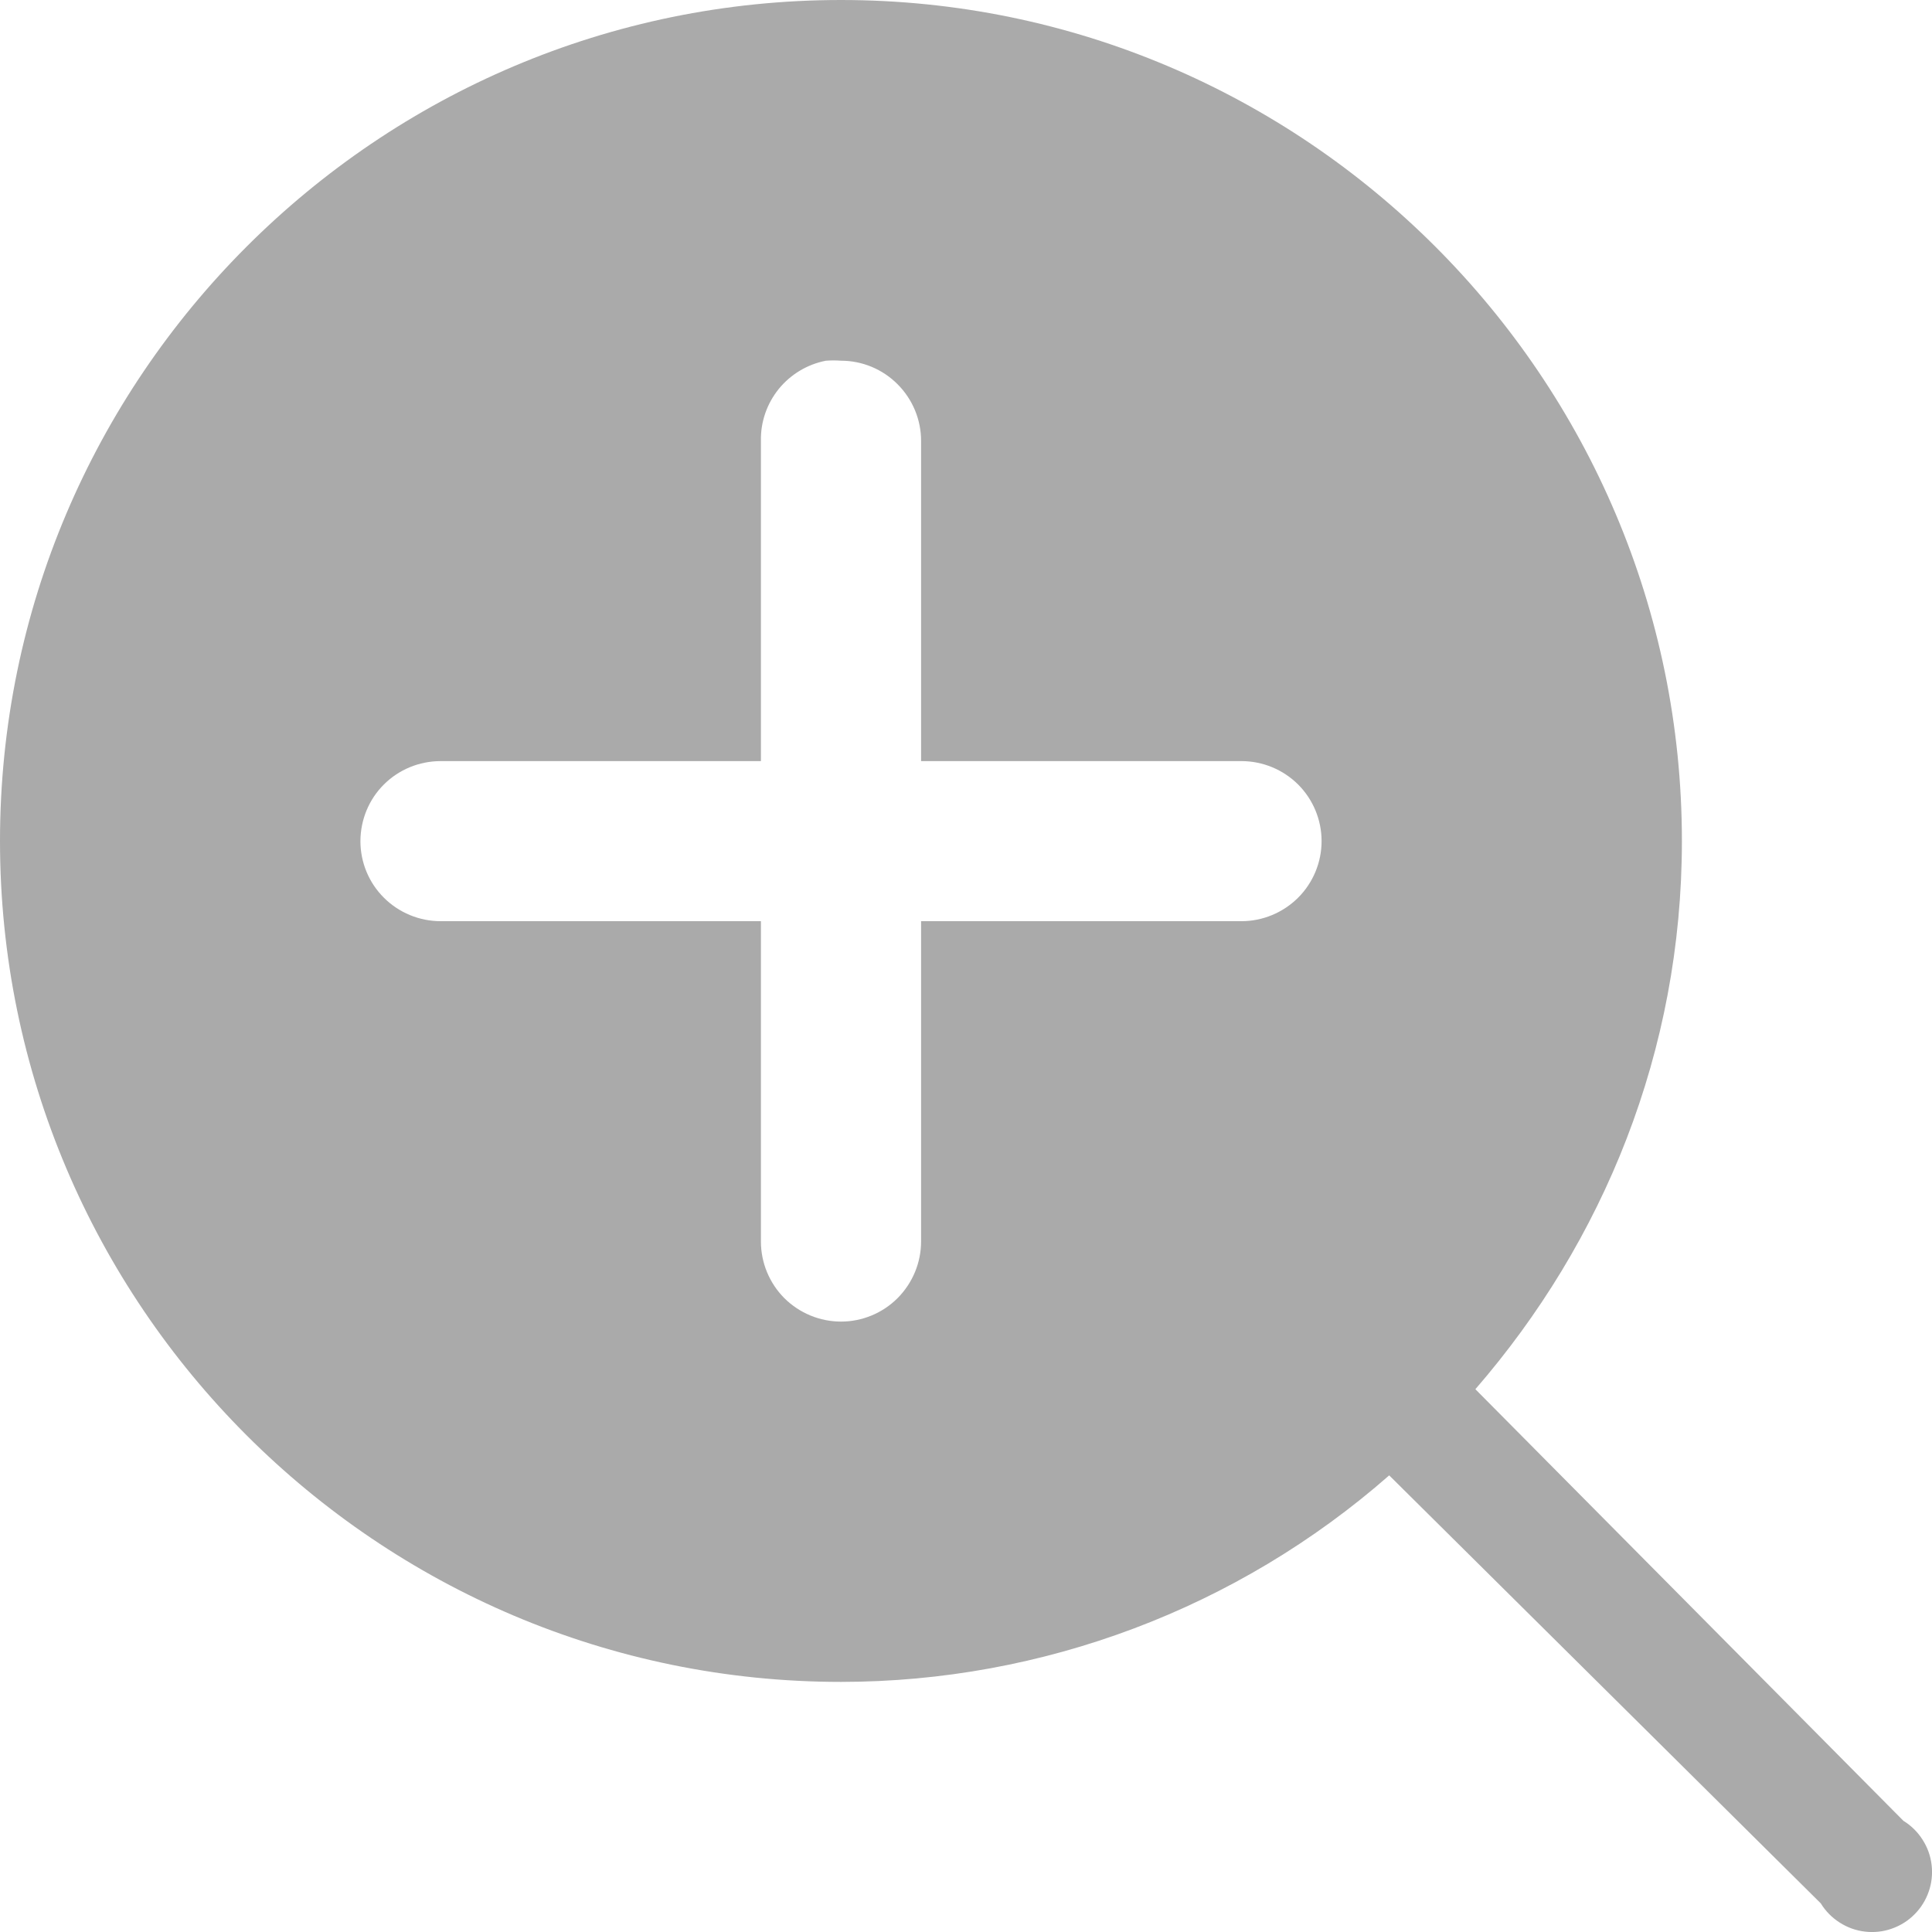
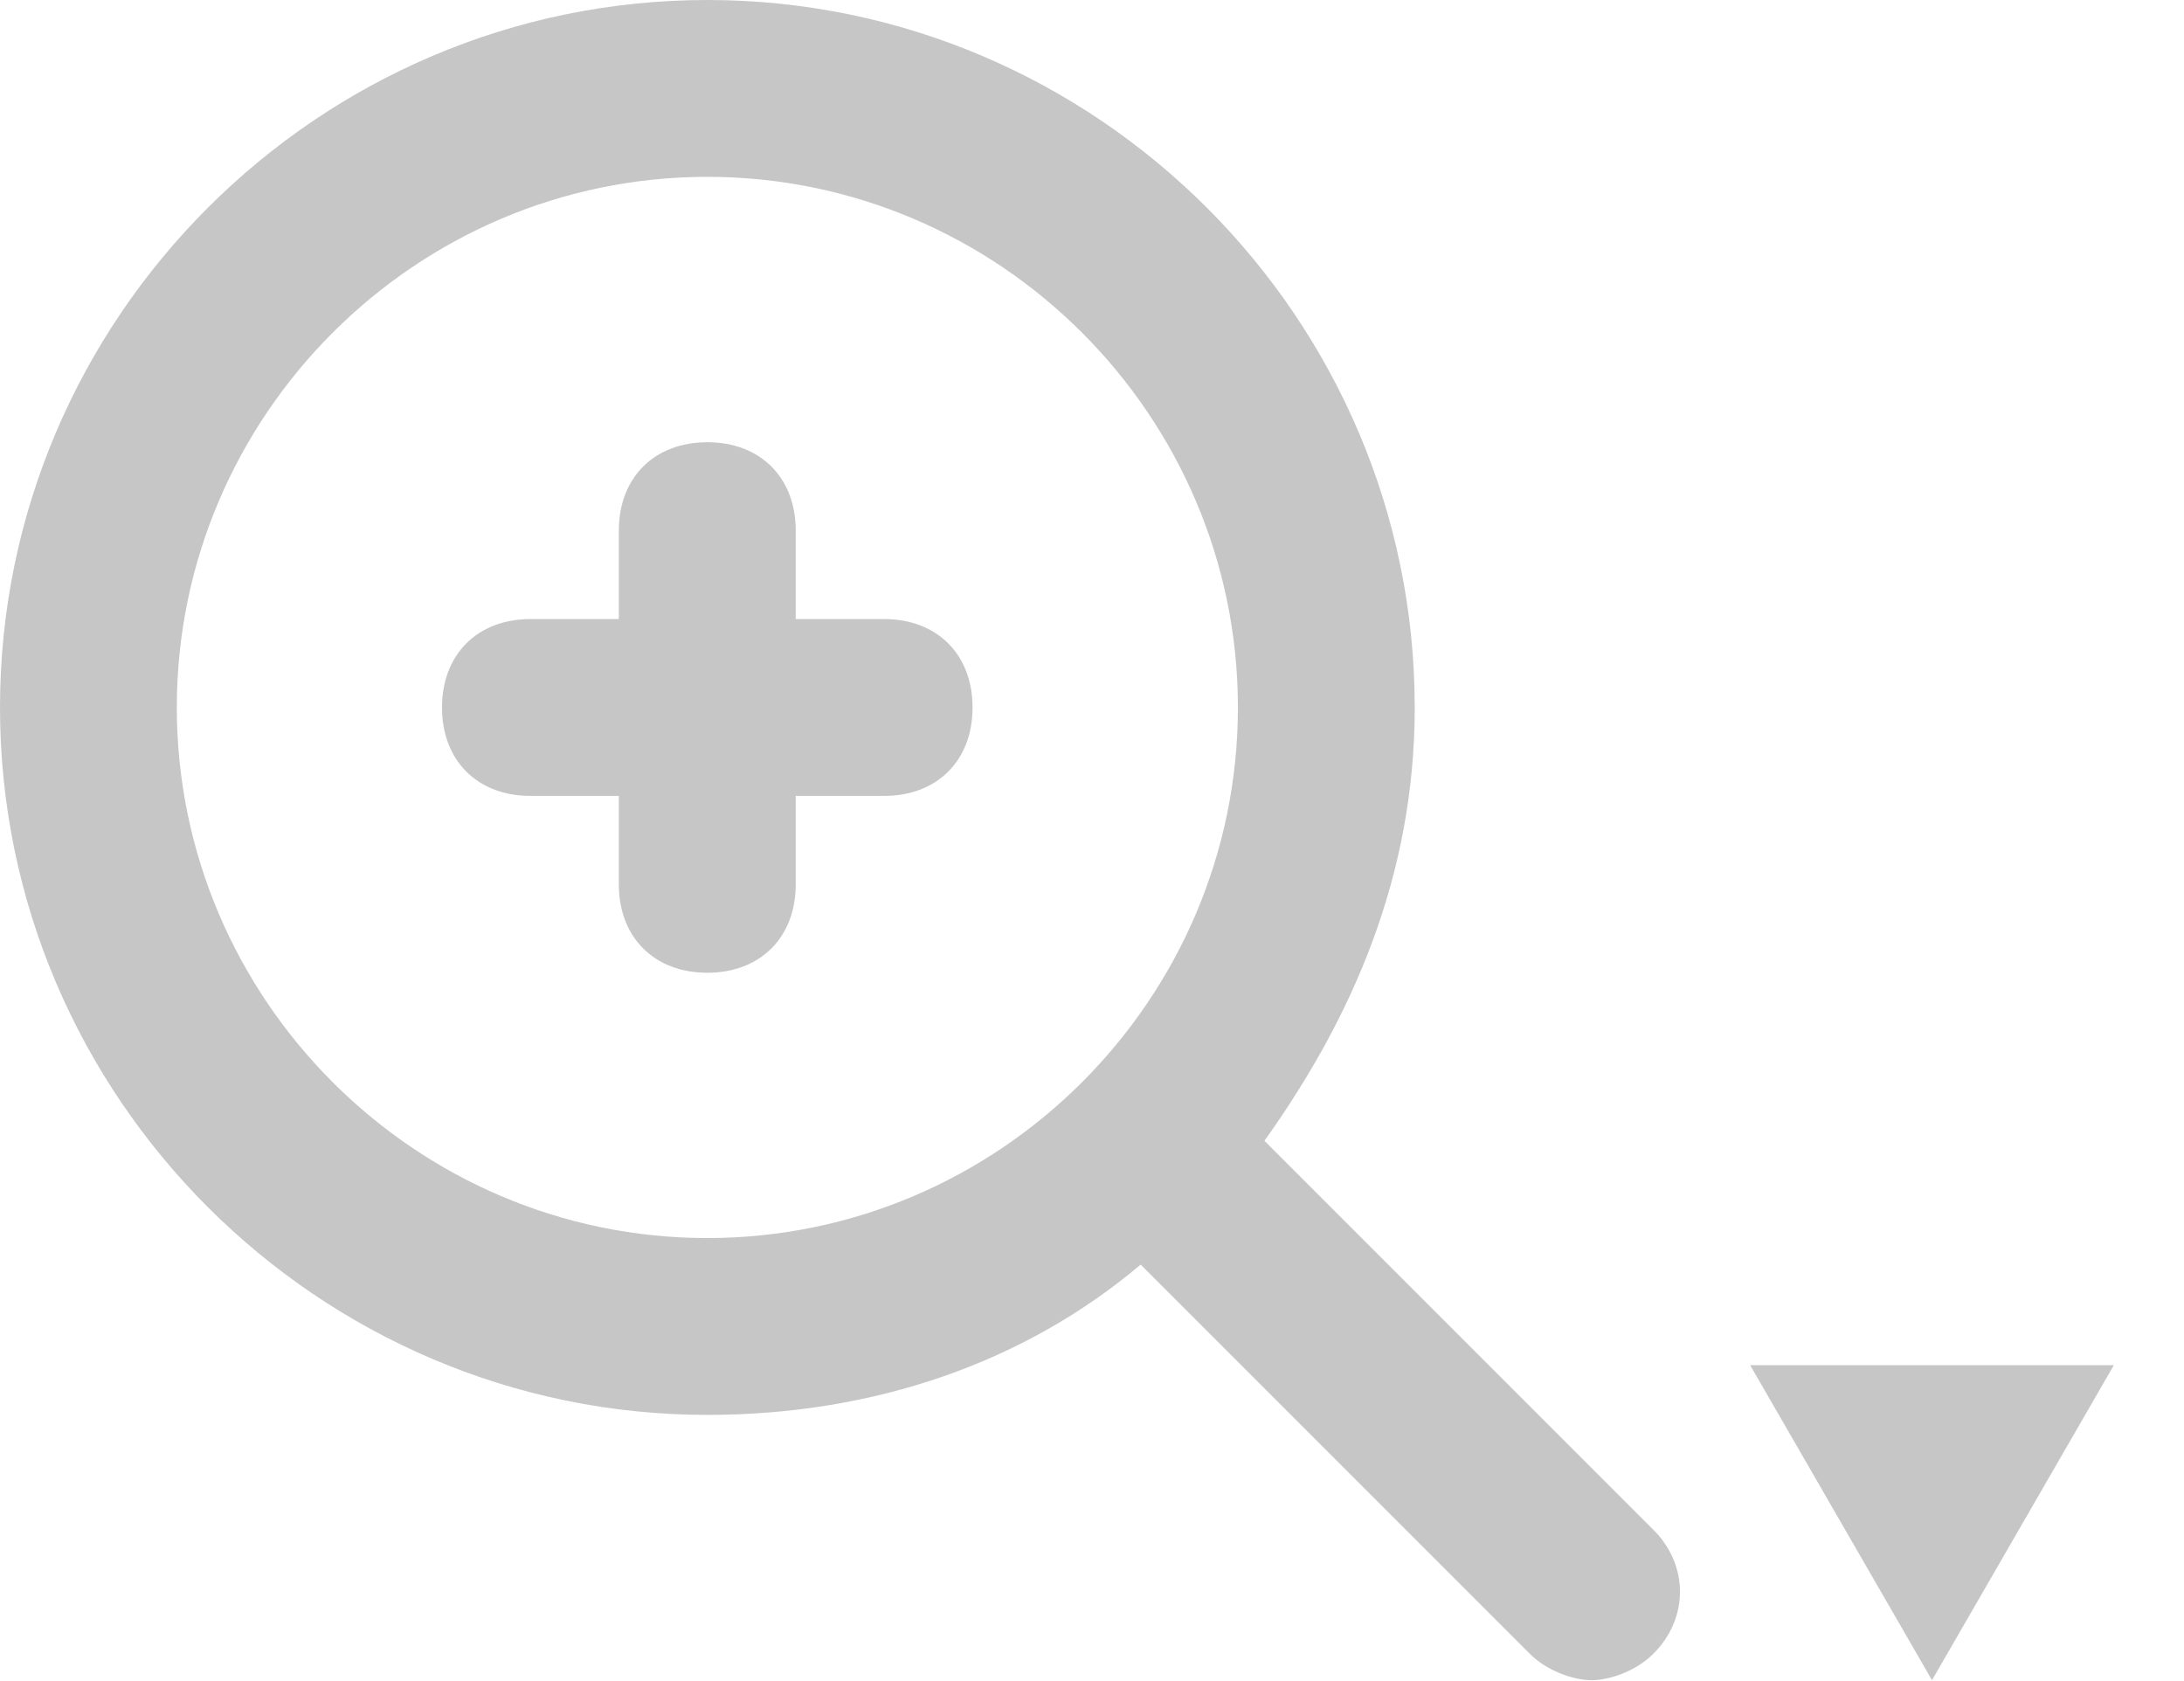
- <svg xmlns="http://www.w3.org/2000/svg" width="20" height="20" viewBox="0 0 20 20" fill="none">
-   <path d="M8.706 0C13.506 0 17.411 3.906 17.411 8.706C17.411 10.882 16.599 12.852 15.273 14.381L19.704 18.849C19.784 18.898 19.852 18.965 19.902 19.044C19.953 19.123 19.985 19.212 19.996 19.306C20.007 19.399 19.997 19.494 19.966 19.582C19.935 19.671 19.885 19.752 19.818 19.818C19.752 19.885 19.671 19.935 19.582 19.966C19.494 19.997 19.399 20.007 19.306 19.996C19.212 19.985 19.123 19.953 19.044 19.902C18.965 19.852 18.898 19.784 18.849 19.704L14.381 15.273C12.811 16.65 10.794 17.41 8.706 17.411C3.906 17.411 0 13.506 0 8.706C0 3.906 3.906 0 8.706 0ZM8.55 3.734C8.358 3.771 8.185 3.875 8.062 4.026C7.939 4.178 7.873 4.368 7.877 4.563V7.879H4.561C4.341 7.879 4.129 7.966 3.974 8.121C3.818 8.276 3.732 8.487 3.731 8.707C3.731 8.927 3.818 9.138 3.974 9.293C4.129 9.448 4.341 9.536 4.561 9.536H7.877V12.852C7.877 13.071 7.964 13.282 8.119 13.438C8.275 13.593 8.486 13.681 8.706 13.681C8.926 13.681 9.137 13.593 9.292 13.438C9.447 13.282 9.535 13.071 9.535 12.852V9.536H12.852C13.071 9.536 13.282 9.448 13.438 9.293C13.593 9.138 13.681 8.927 13.681 8.707C13.681 8.487 13.593 8.276 13.438 8.121C13.282 7.966 13.071 7.879 12.852 7.879H9.535V4.563C9.535 4.344 9.447 4.133 9.292 3.978C9.137 3.822 8.926 3.734 8.706 3.734C8.679 3.732 8.651 3.731 8.623 3.731C8.599 3.732 8.573 3.732 8.55 3.734Z" fill="#AAAAAA" />
+ <svg xmlns="http://www.w3.org/2000/svg" width="26" height="20" viewBox="0 0 26 20" fill="none">
+   <path d="M10.525 7.369H9.473V6.316C9.473 5.685 9.052 5.264 8.42 5.264C7.789 5.264 7.367 5.685 7.367 6.316V7.369H6.315C5.683 7.369 5.262 7.79 5.262 8.422C5.262 9.053 5.683 9.474 6.315 9.474H7.367V10.527C7.367 11.158 7.789 11.579 8.42 11.579C9.052 11.579 9.473 11.158 9.473 10.527V9.474H10.525C11.157 9.474 11.578 9.053 11.578 8.422C11.578 7.79 11.157 7.369 10.525 7.369Z" fill="#AAAAAA" fill-opacity="0.667" />
+   <path d="M15.053 13.579C16.105 12.105 16.842 10.421 16.842 8.421C16.842 3.789 13.053 0 8.421 0C3.789 0 0 3.789 0 8.421C0 13.053 3.789 16.842 8.421 16.842C10.421 16.842 12.21 16.21 13.579 15.053L18.21 19.684C18.421 19.895 18.737 20 18.947 20C19.158 20 19.474 19.895 19.684 19.684C20.105 19.263 20.105 18.632 19.684 18.21L15.053 13.579ZM8.421 14.737C4.947 14.737 2.105 11.895 2.105 8.421C2.105 4.947 4.947 2.105 8.421 2.105C11.895 2.105 14.737 4.947 14.737 8.421C14.737 11.895 11.895 14.737 8.421 14.737Z" fill="#AAAAAA" fill-opacity="0.667" />
+   <path d="M23 20L20.835 16.25H25.165L23 20Z" fill="#AAAAAA" fill-opacity="0.667" />
</svg>
